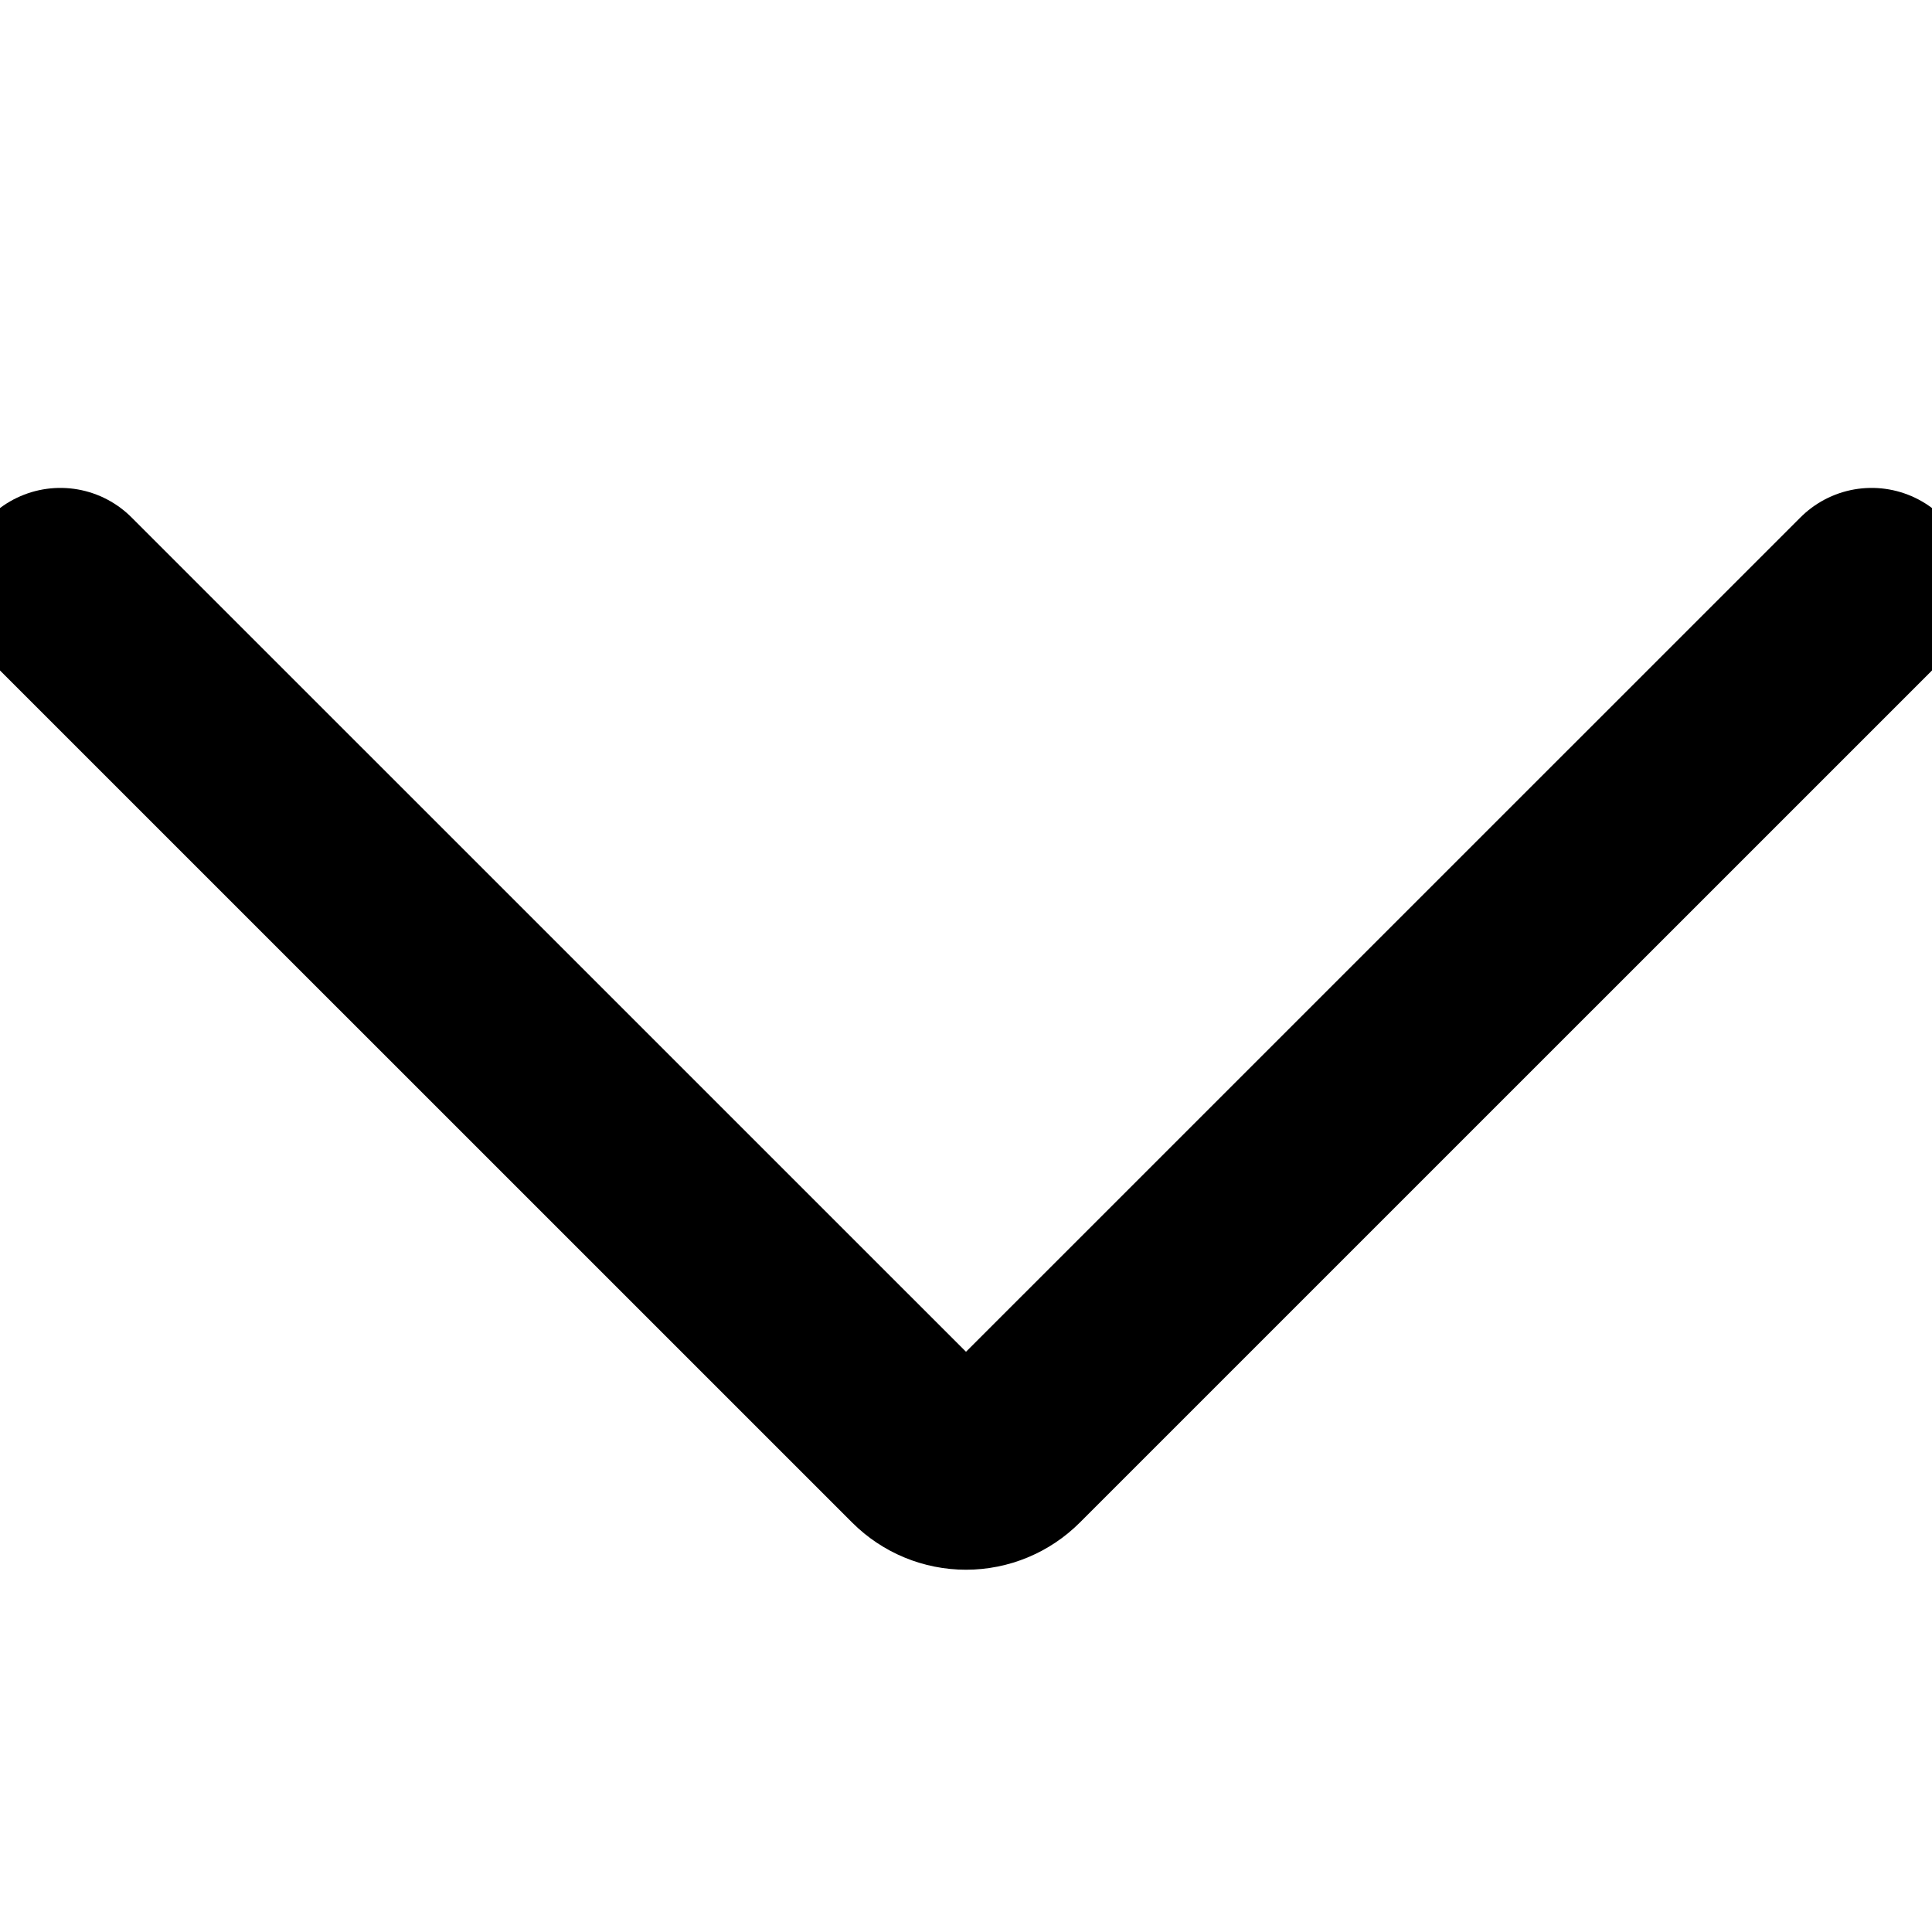
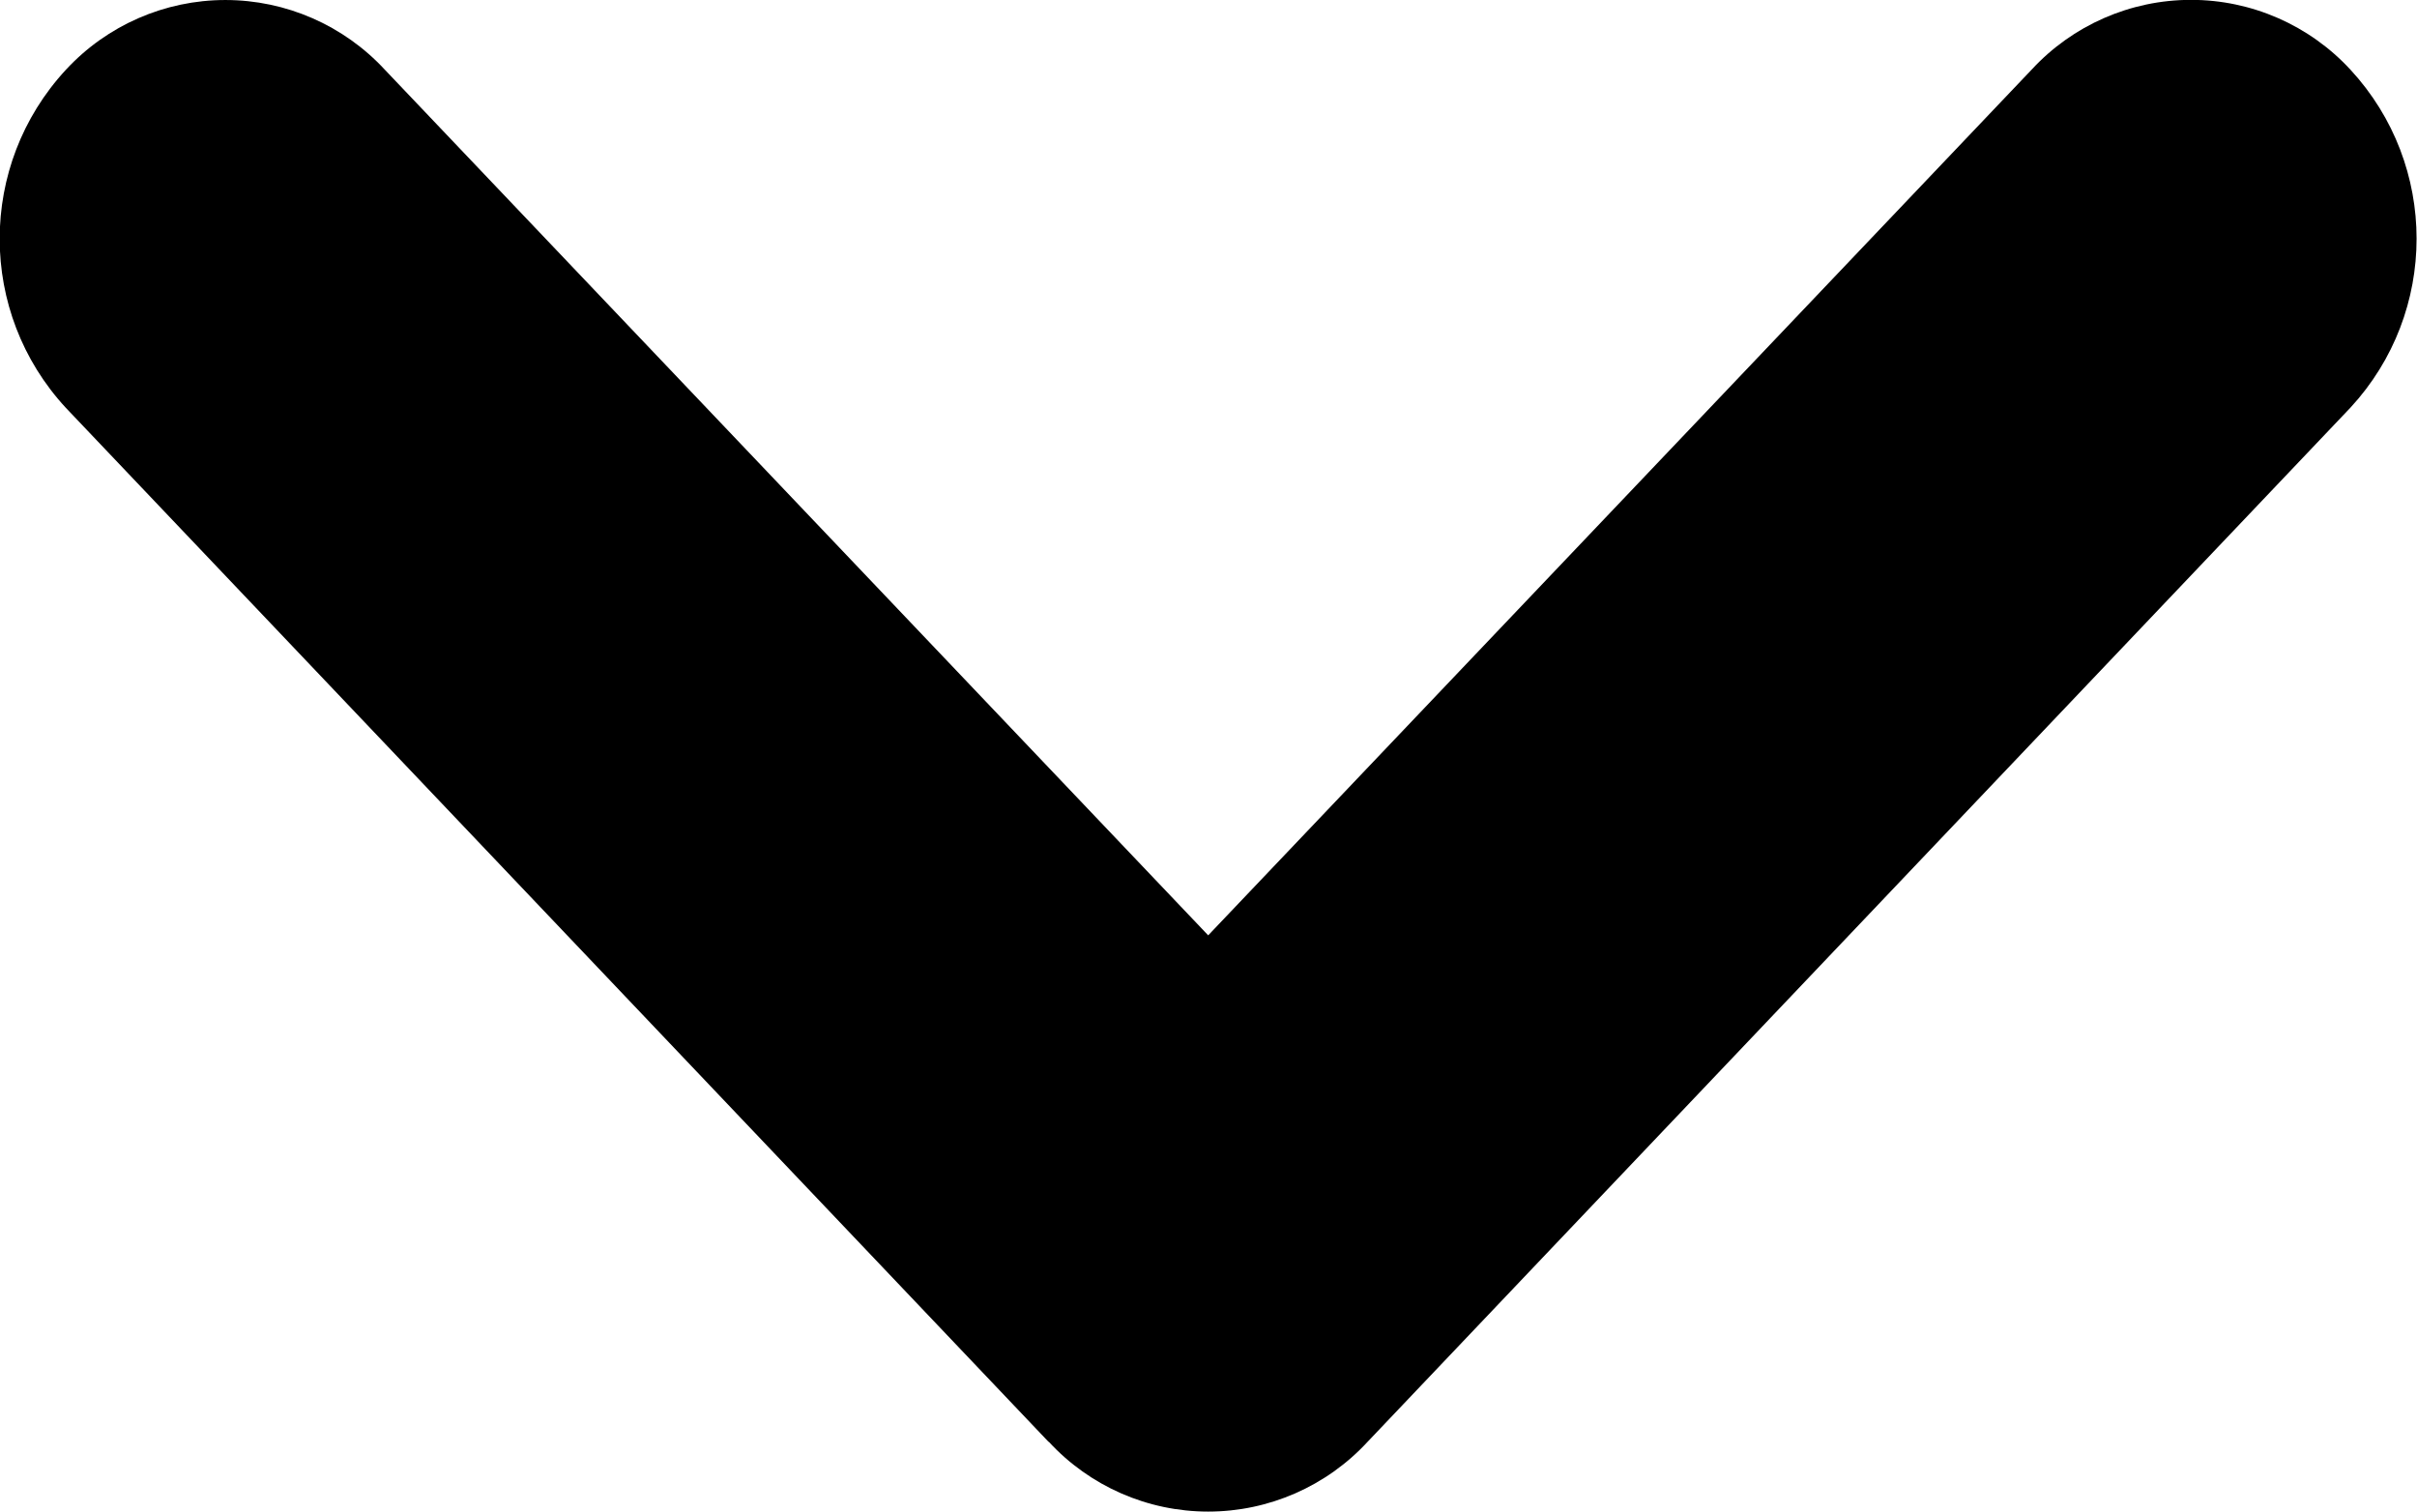
- <svg xmlns="http://www.w3.org/2000/svg" id="Regular" viewBox="0 0 24 24">
-   <path d="M23.25 7.311L12.53 18.03a.749.749 0 01-1.06 0L.75 7.311" fill="none" stroke="currentColor" stroke-linecap="round" stroke-linejoin="round" stroke-width="2.5" fill-rule="evenodd" />
+ <svg xmlns="http://www.w3.org/2000/svg" viewBox="0 0 8 5.004">
+   <path fill="currentColor" d="M3.471 4.773L.218 1.35a.824.824 0 010-1.119.719.719 0 011.056 0l2.725 2.865L6.724.231a.718.718 0 011.056 0 .824.824 0 010 1.118L4.527 4.772a.718.718 0 01-1.056 0z" data-name="arrow копия 2" />
</svg>
